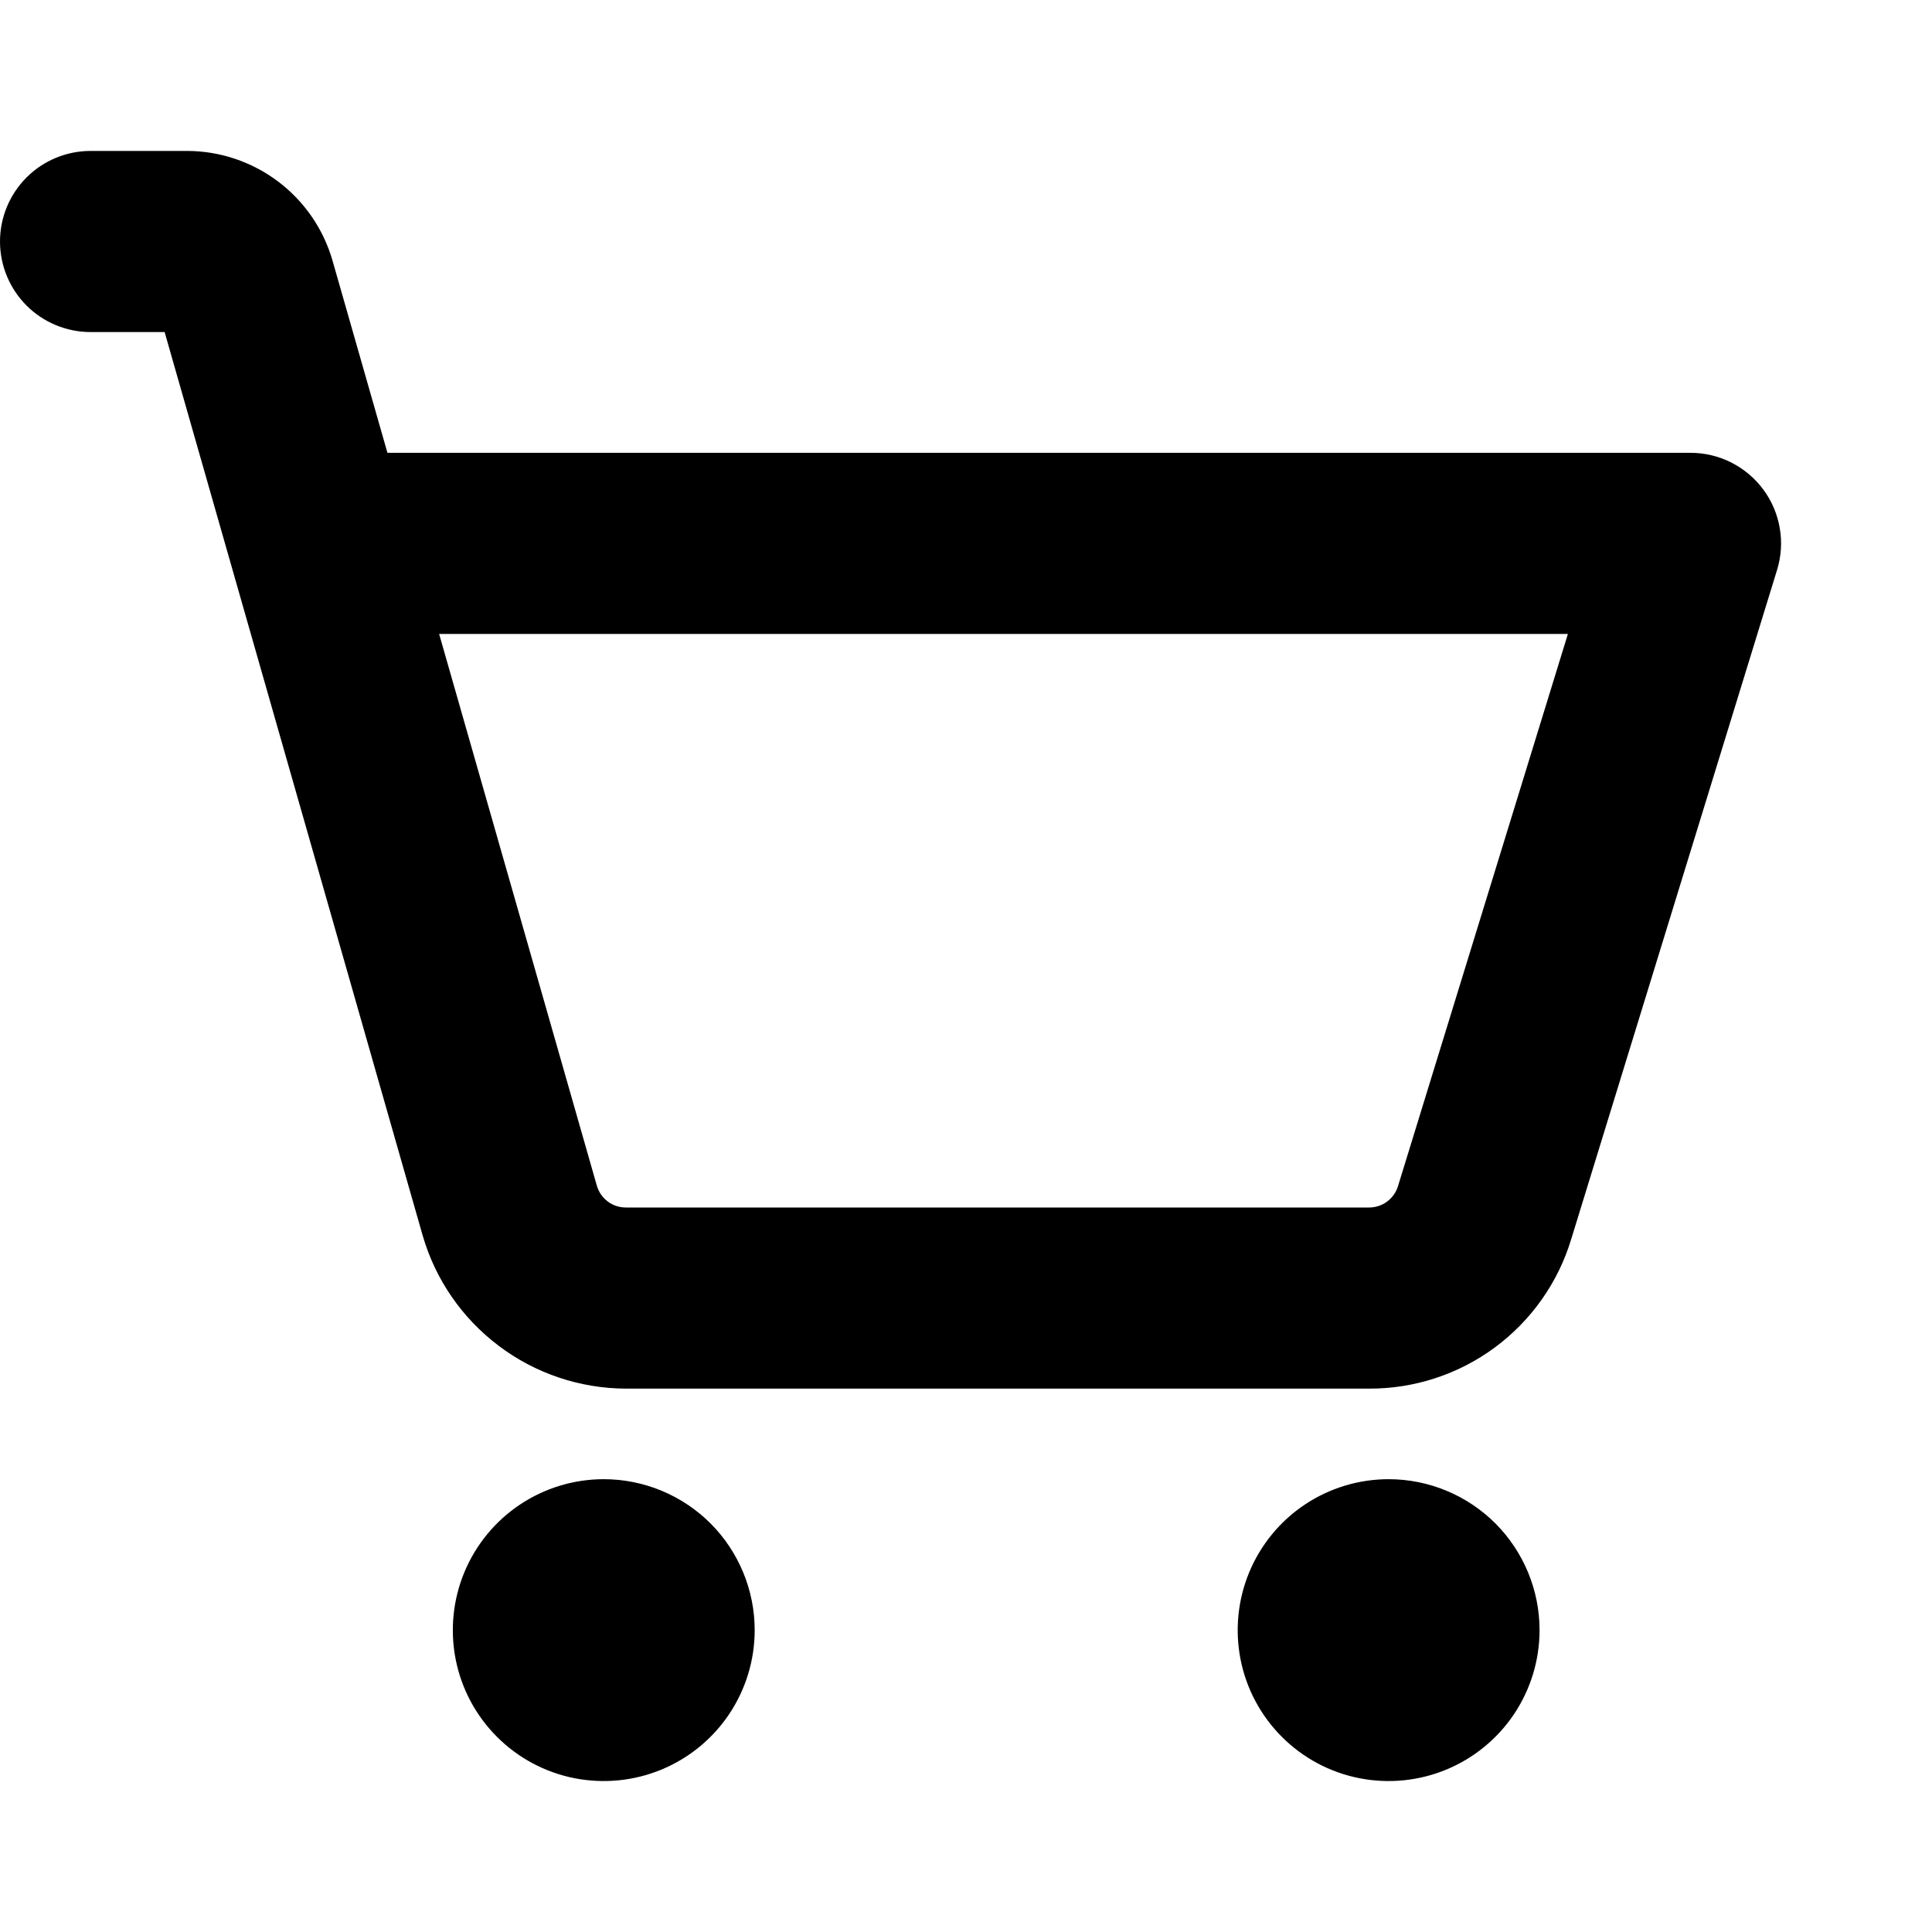
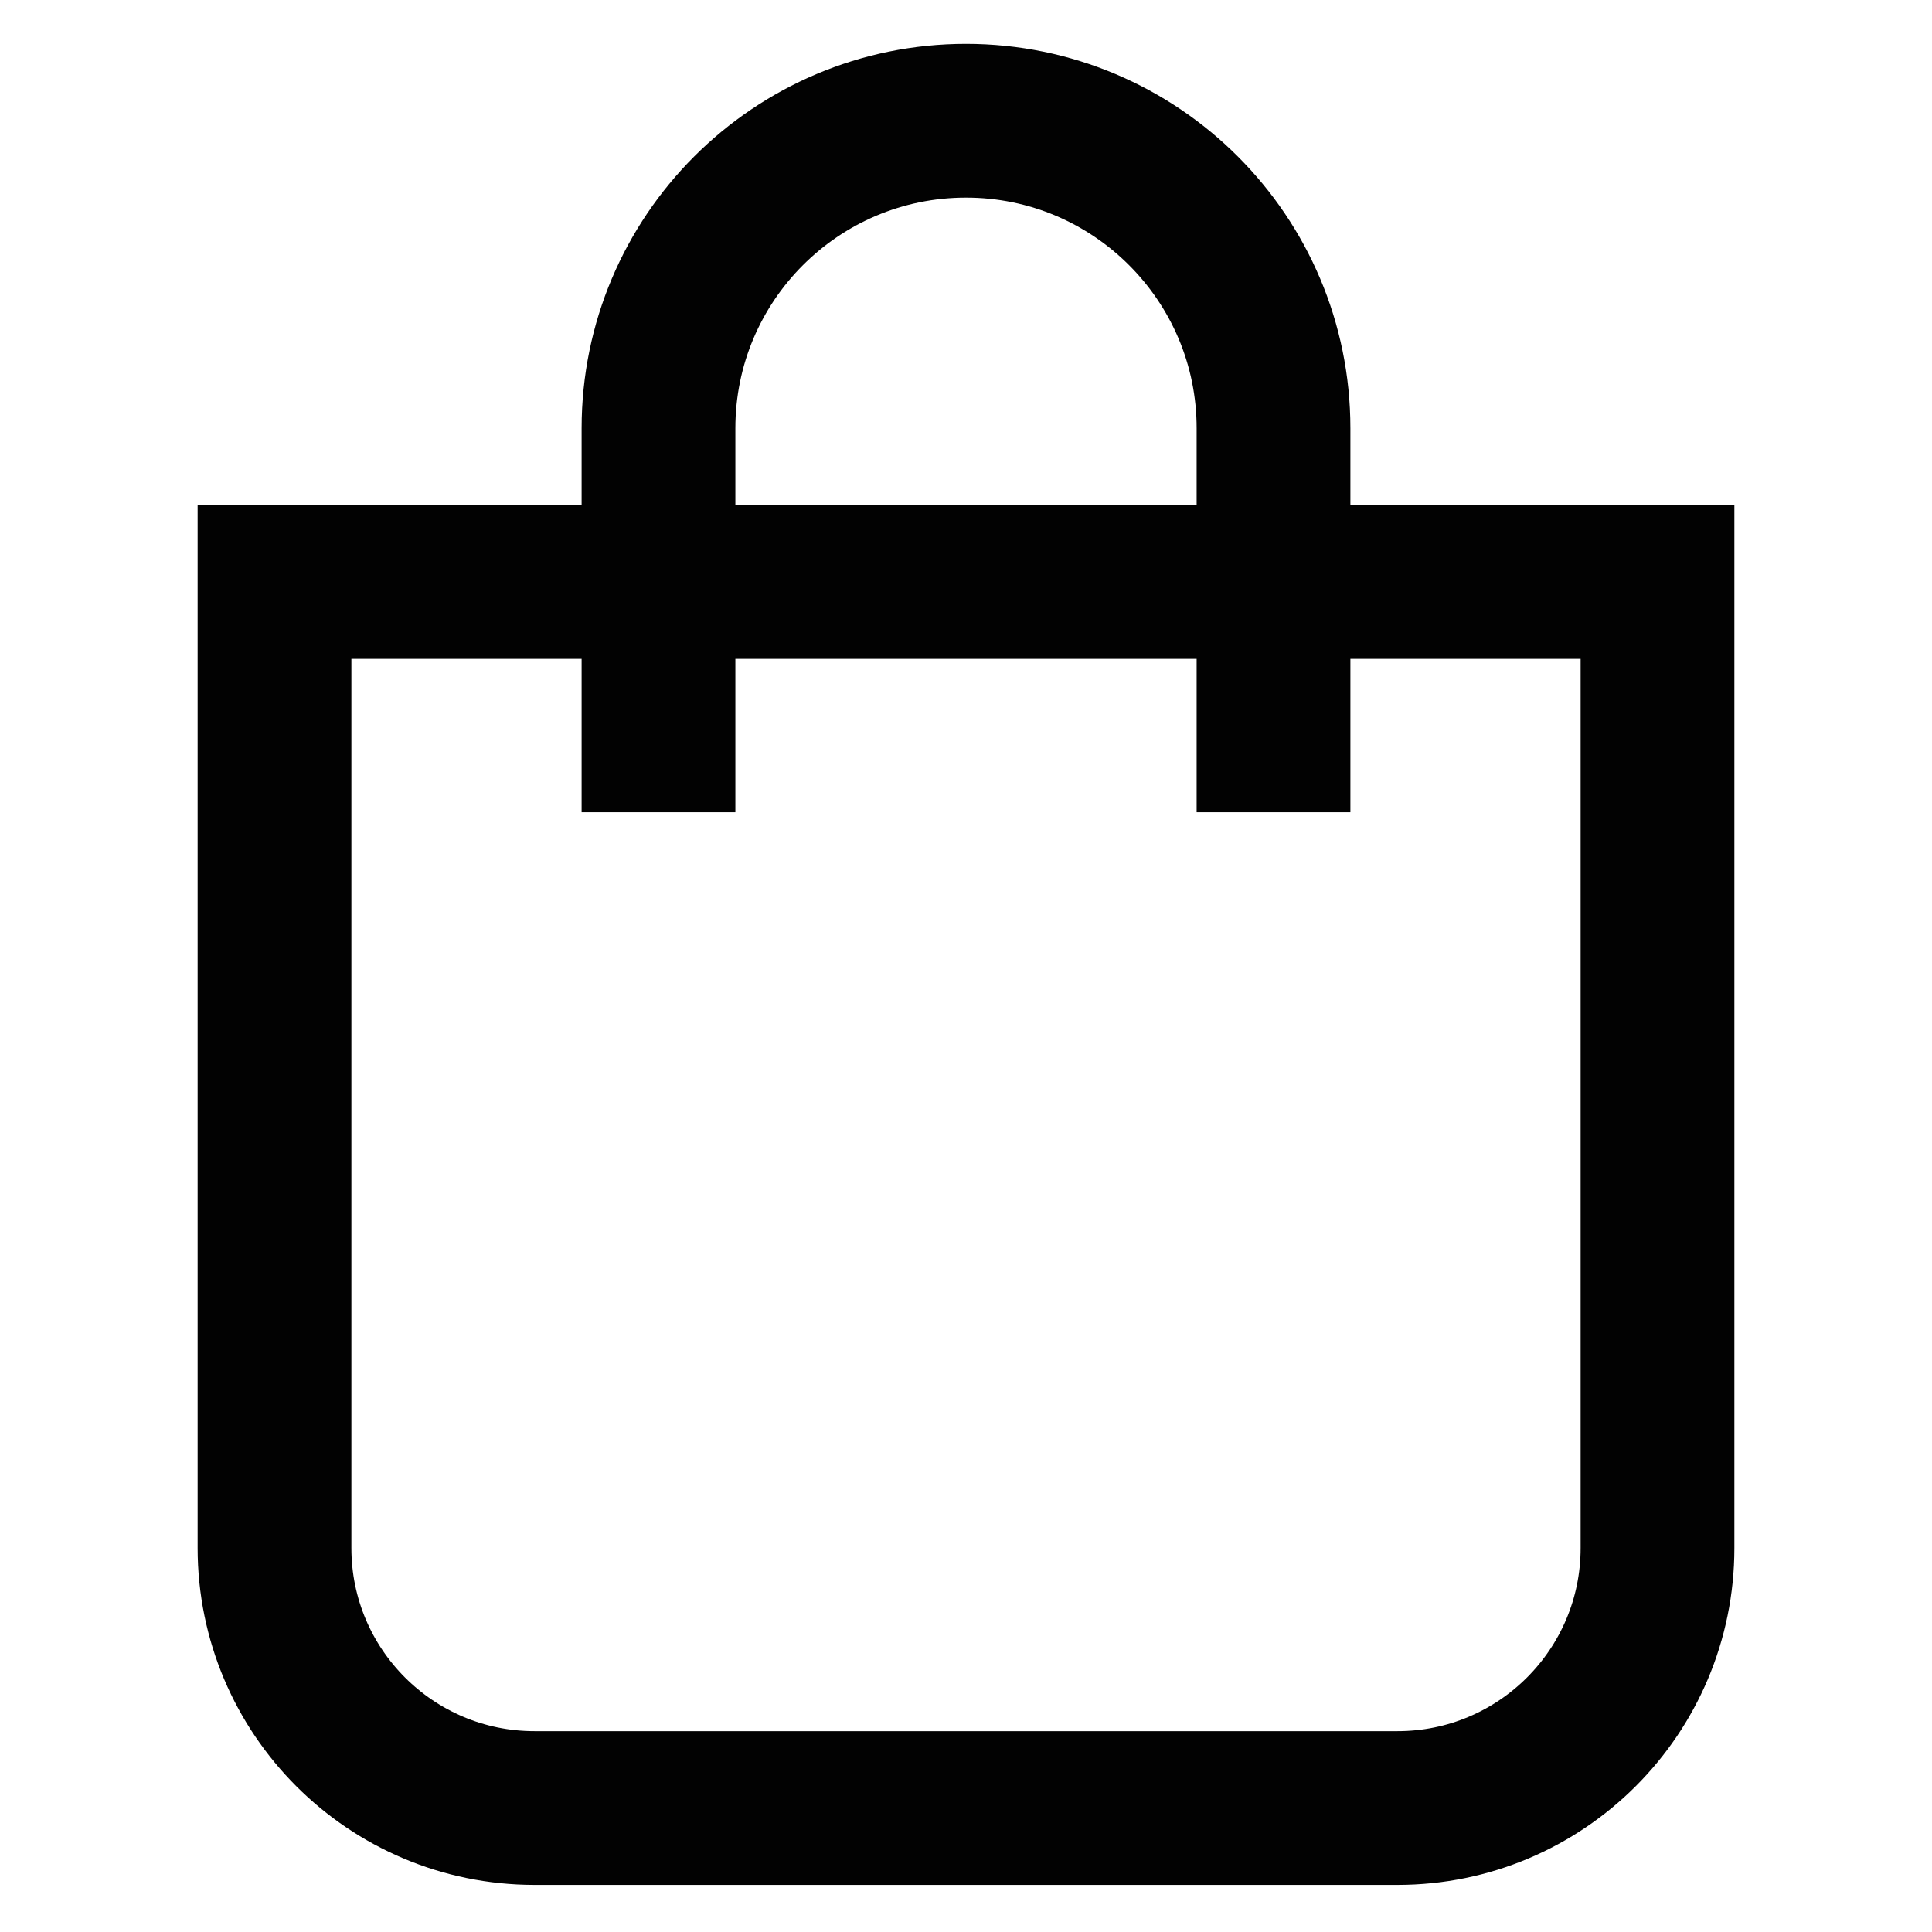
- <svg xmlns="http://www.w3.org/2000/svg" width="24" height="24" viewBox="0 0 24 24" fill="none">
-   <path d="M9.375 20.25C9.375 20.621 9.265 20.983 9.059 21.292C8.853 21.6 8.56 21.84 8.218 21.982C7.875 22.124 7.498 22.161 7.134 22.089C6.77 22.017 6.436 21.838 6.174 21.576C5.912 21.314 5.733 20.98 5.661 20.616C5.589 20.252 5.626 19.875 5.768 19.532C5.91 19.19 6.15 18.897 6.458 18.691C6.767 18.485 7.129 18.375 7.5 18.375C7.997 18.375 8.474 18.573 8.826 18.924C9.177 19.276 9.375 19.753 9.375 20.25ZM17.25 18.375C16.879 18.375 16.517 18.485 16.208 18.691C15.9 18.897 15.66 19.19 15.518 19.532C15.376 19.875 15.339 20.252 15.411 20.616C15.483 20.98 15.662 21.314 15.924 21.576C16.186 21.838 16.52 22.017 16.884 22.089C17.248 22.161 17.625 22.124 17.968 21.982C18.31 21.84 18.603 21.6 18.809 21.292C19.015 20.983 19.125 20.621 19.125 20.25C19.125 19.753 18.927 19.276 18.576 18.924C18.224 18.573 17.747 18.375 17.25 18.375ZM22.075 7.081L19.517 15.397C19.354 15.934 19.021 16.405 18.569 16.739C18.117 17.073 17.569 17.252 17.007 17.25H7.775C7.205 17.248 6.65 17.062 6.195 16.718C5.74 16.375 5.408 15.894 5.25 15.346L2.045 4.125H1.125C0.827 4.125 0.54 4.006 0.33 3.796C0.119 3.585 0 3.298 0 3C0 2.702 0.119 2.415 0.33 2.204C0.54 1.994 0.827 1.875 1.125 1.875H2.327C2.734 1.876 3.13 2.01 3.455 2.255C3.78 2.5 4.017 2.844 4.13 3.235L4.813 5.625H21C21.176 5.625 21.35 5.666 21.507 5.746C21.664 5.825 21.8 5.94 21.905 6.082C22.01 6.223 22.079 6.387 22.109 6.561C22.139 6.735 22.127 6.913 22.075 7.081ZM19.477 7.875H5.455L7.414 14.728C7.436 14.806 7.484 14.876 7.549 14.925C7.614 14.974 7.693 15 7.775 15H17.007C17.087 15 17.166 14.975 17.23 14.927C17.295 14.879 17.343 14.812 17.366 14.736L19.477 7.875Z" fill="black" />
+ <svg xmlns="http://www.w3.org/2000/svg" width="64px" height="64px" viewBox="0 0 24 24" fill="#000000">
+   <g id="SVGRepo_bgCarrier" stroke-width="0" />
+   <g id="SVGRepo_tracerCarrier" stroke-linecap="round" stroke-linejoin="round" />
+   <g id="SVGRepo_iconCarrier">
+     <defs>
+       <style>.cls-1{fill:none;stroke:#020202;stroke-miterlimit:10;stroke-width:1.91px;}</style>
+     </defs>
+     <g id="handbag">
+       <path class="cls-1" d="M3.41,7.23H20.59a0,0,0,0,1,0,0v12a3.23,3.23,0,0,1-3.23,3.23H6.64a3.23,3.23,0,0,1-3.23-3.23v-12A0,0,0,0,1,3.41,7.23Z" />
+       <path class="cls-1" d="M8.18,10.09V5.32A3.82,3.82,0,0,1,12,1.5h0a3.82,3.82,0,0,1,3.82,3.82v4.77" />
+     </g>
+   </g>
</svg>
